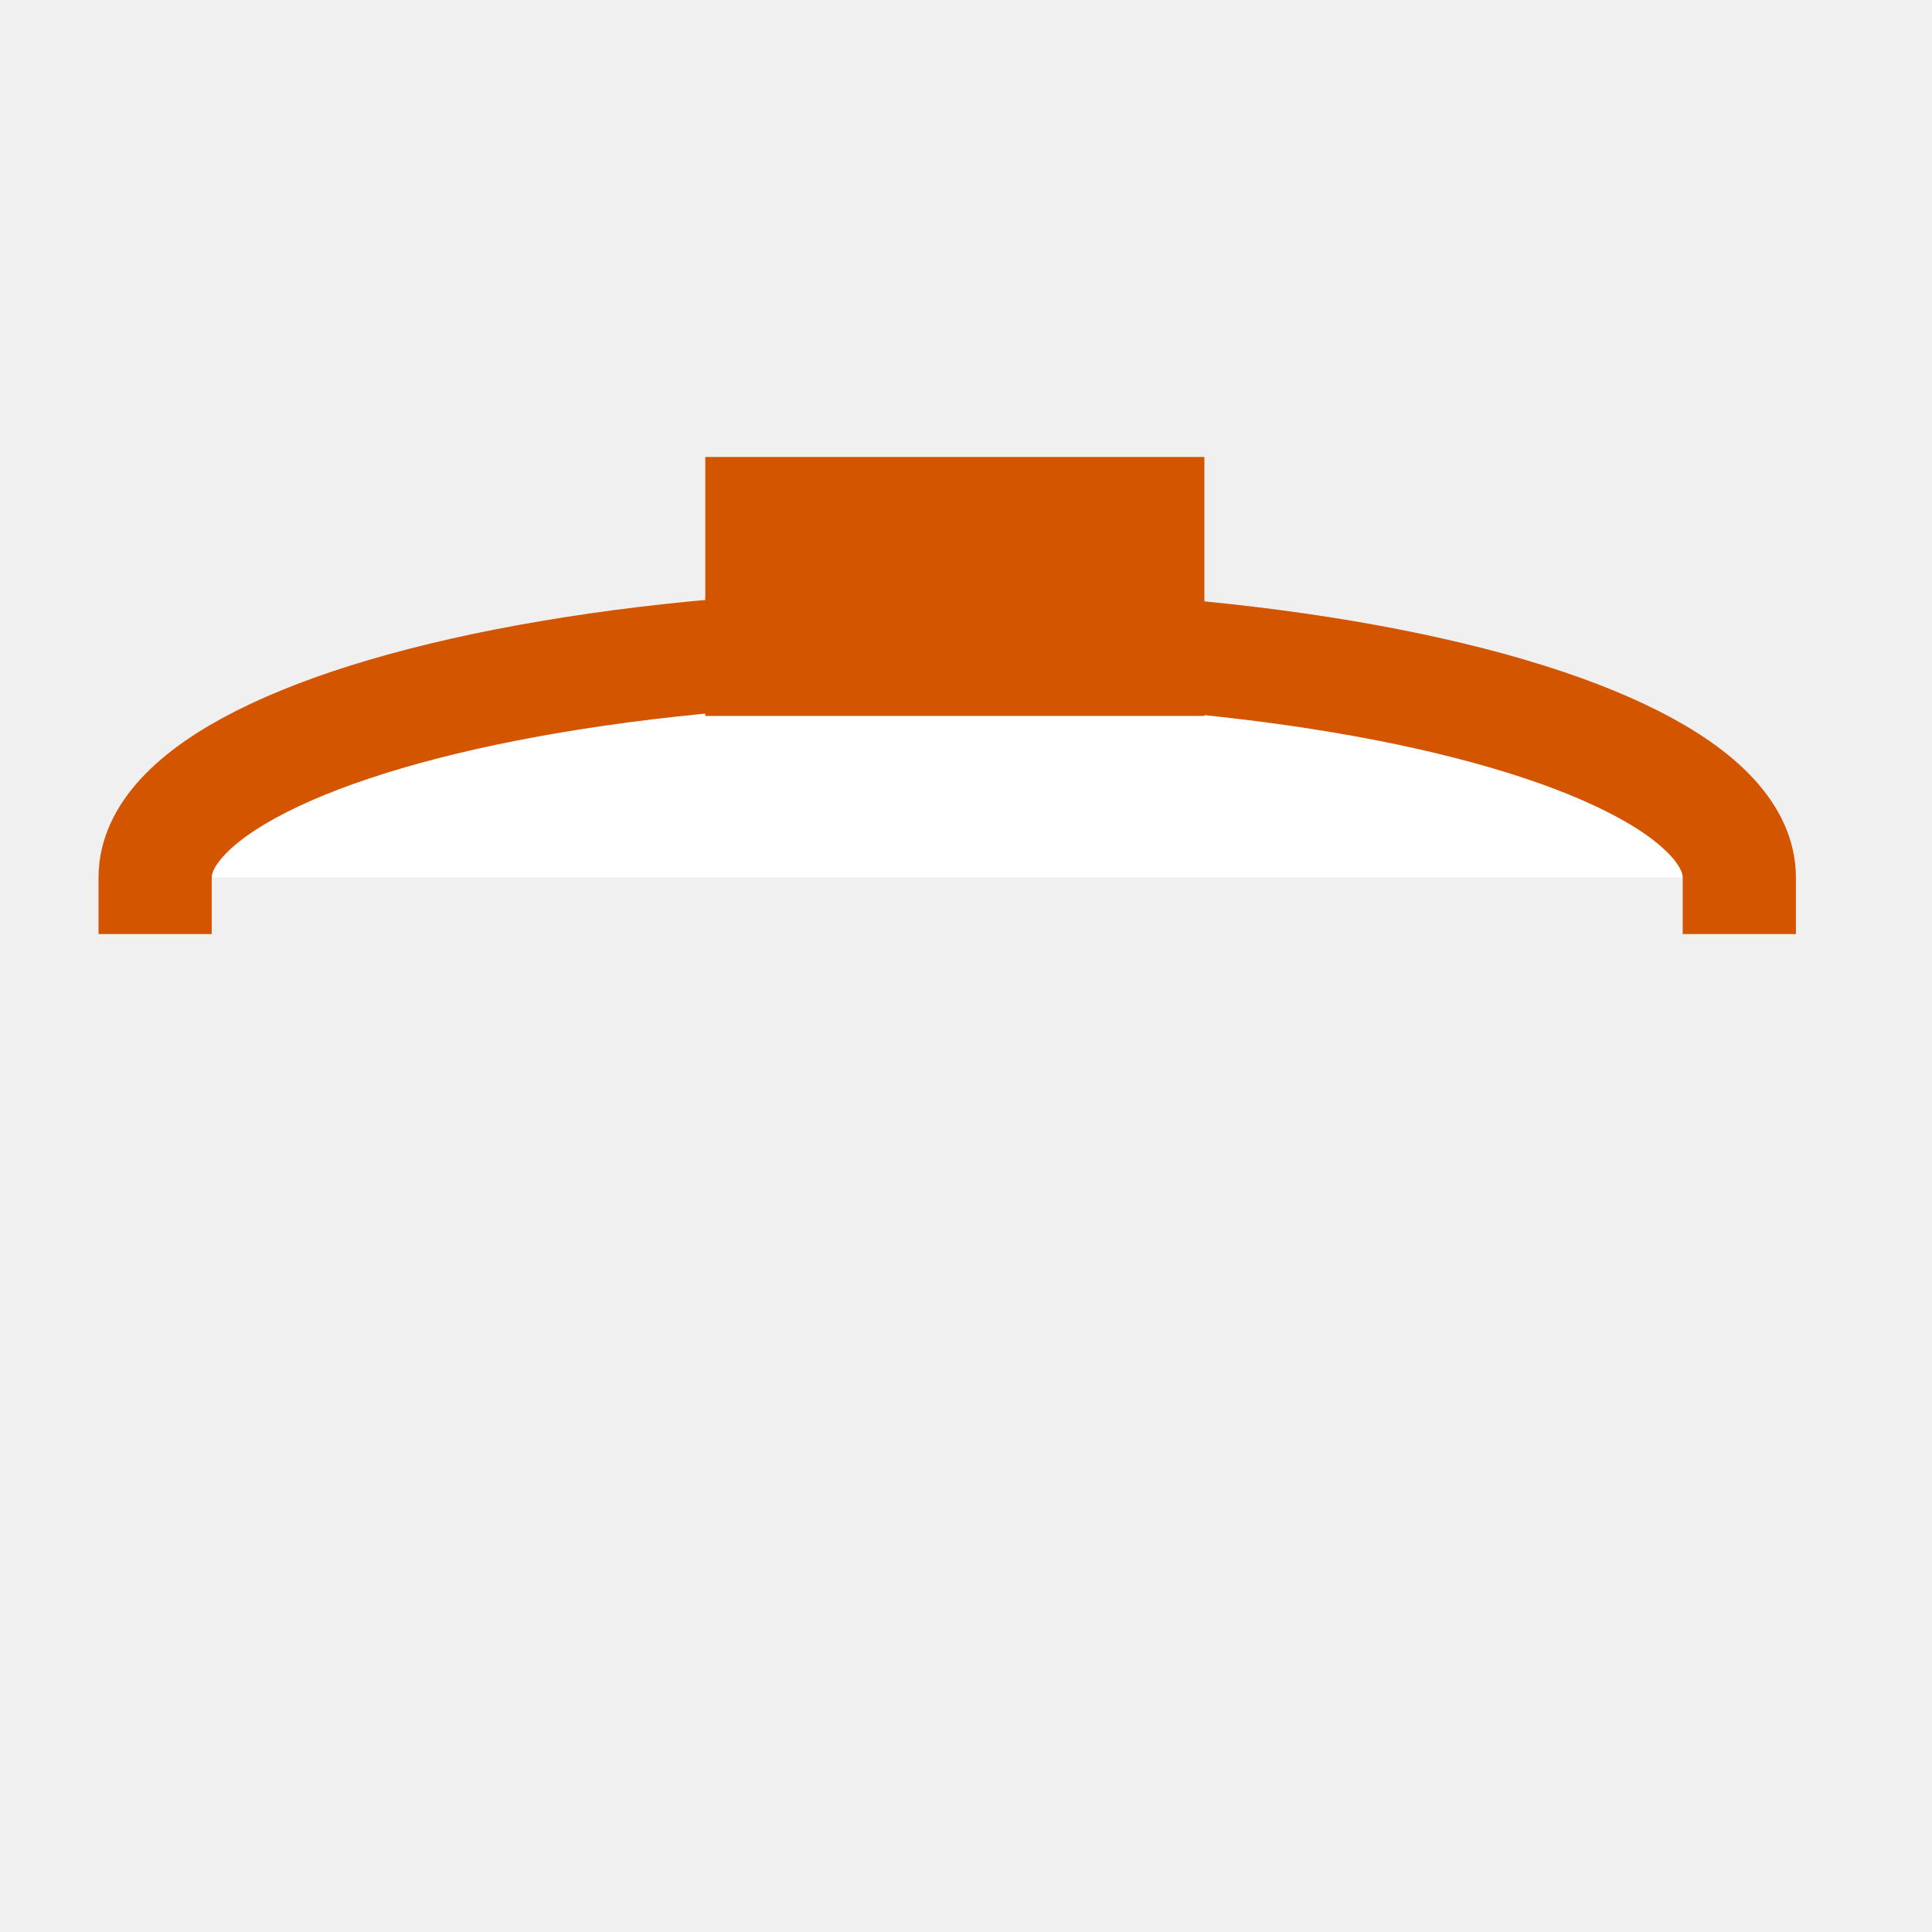
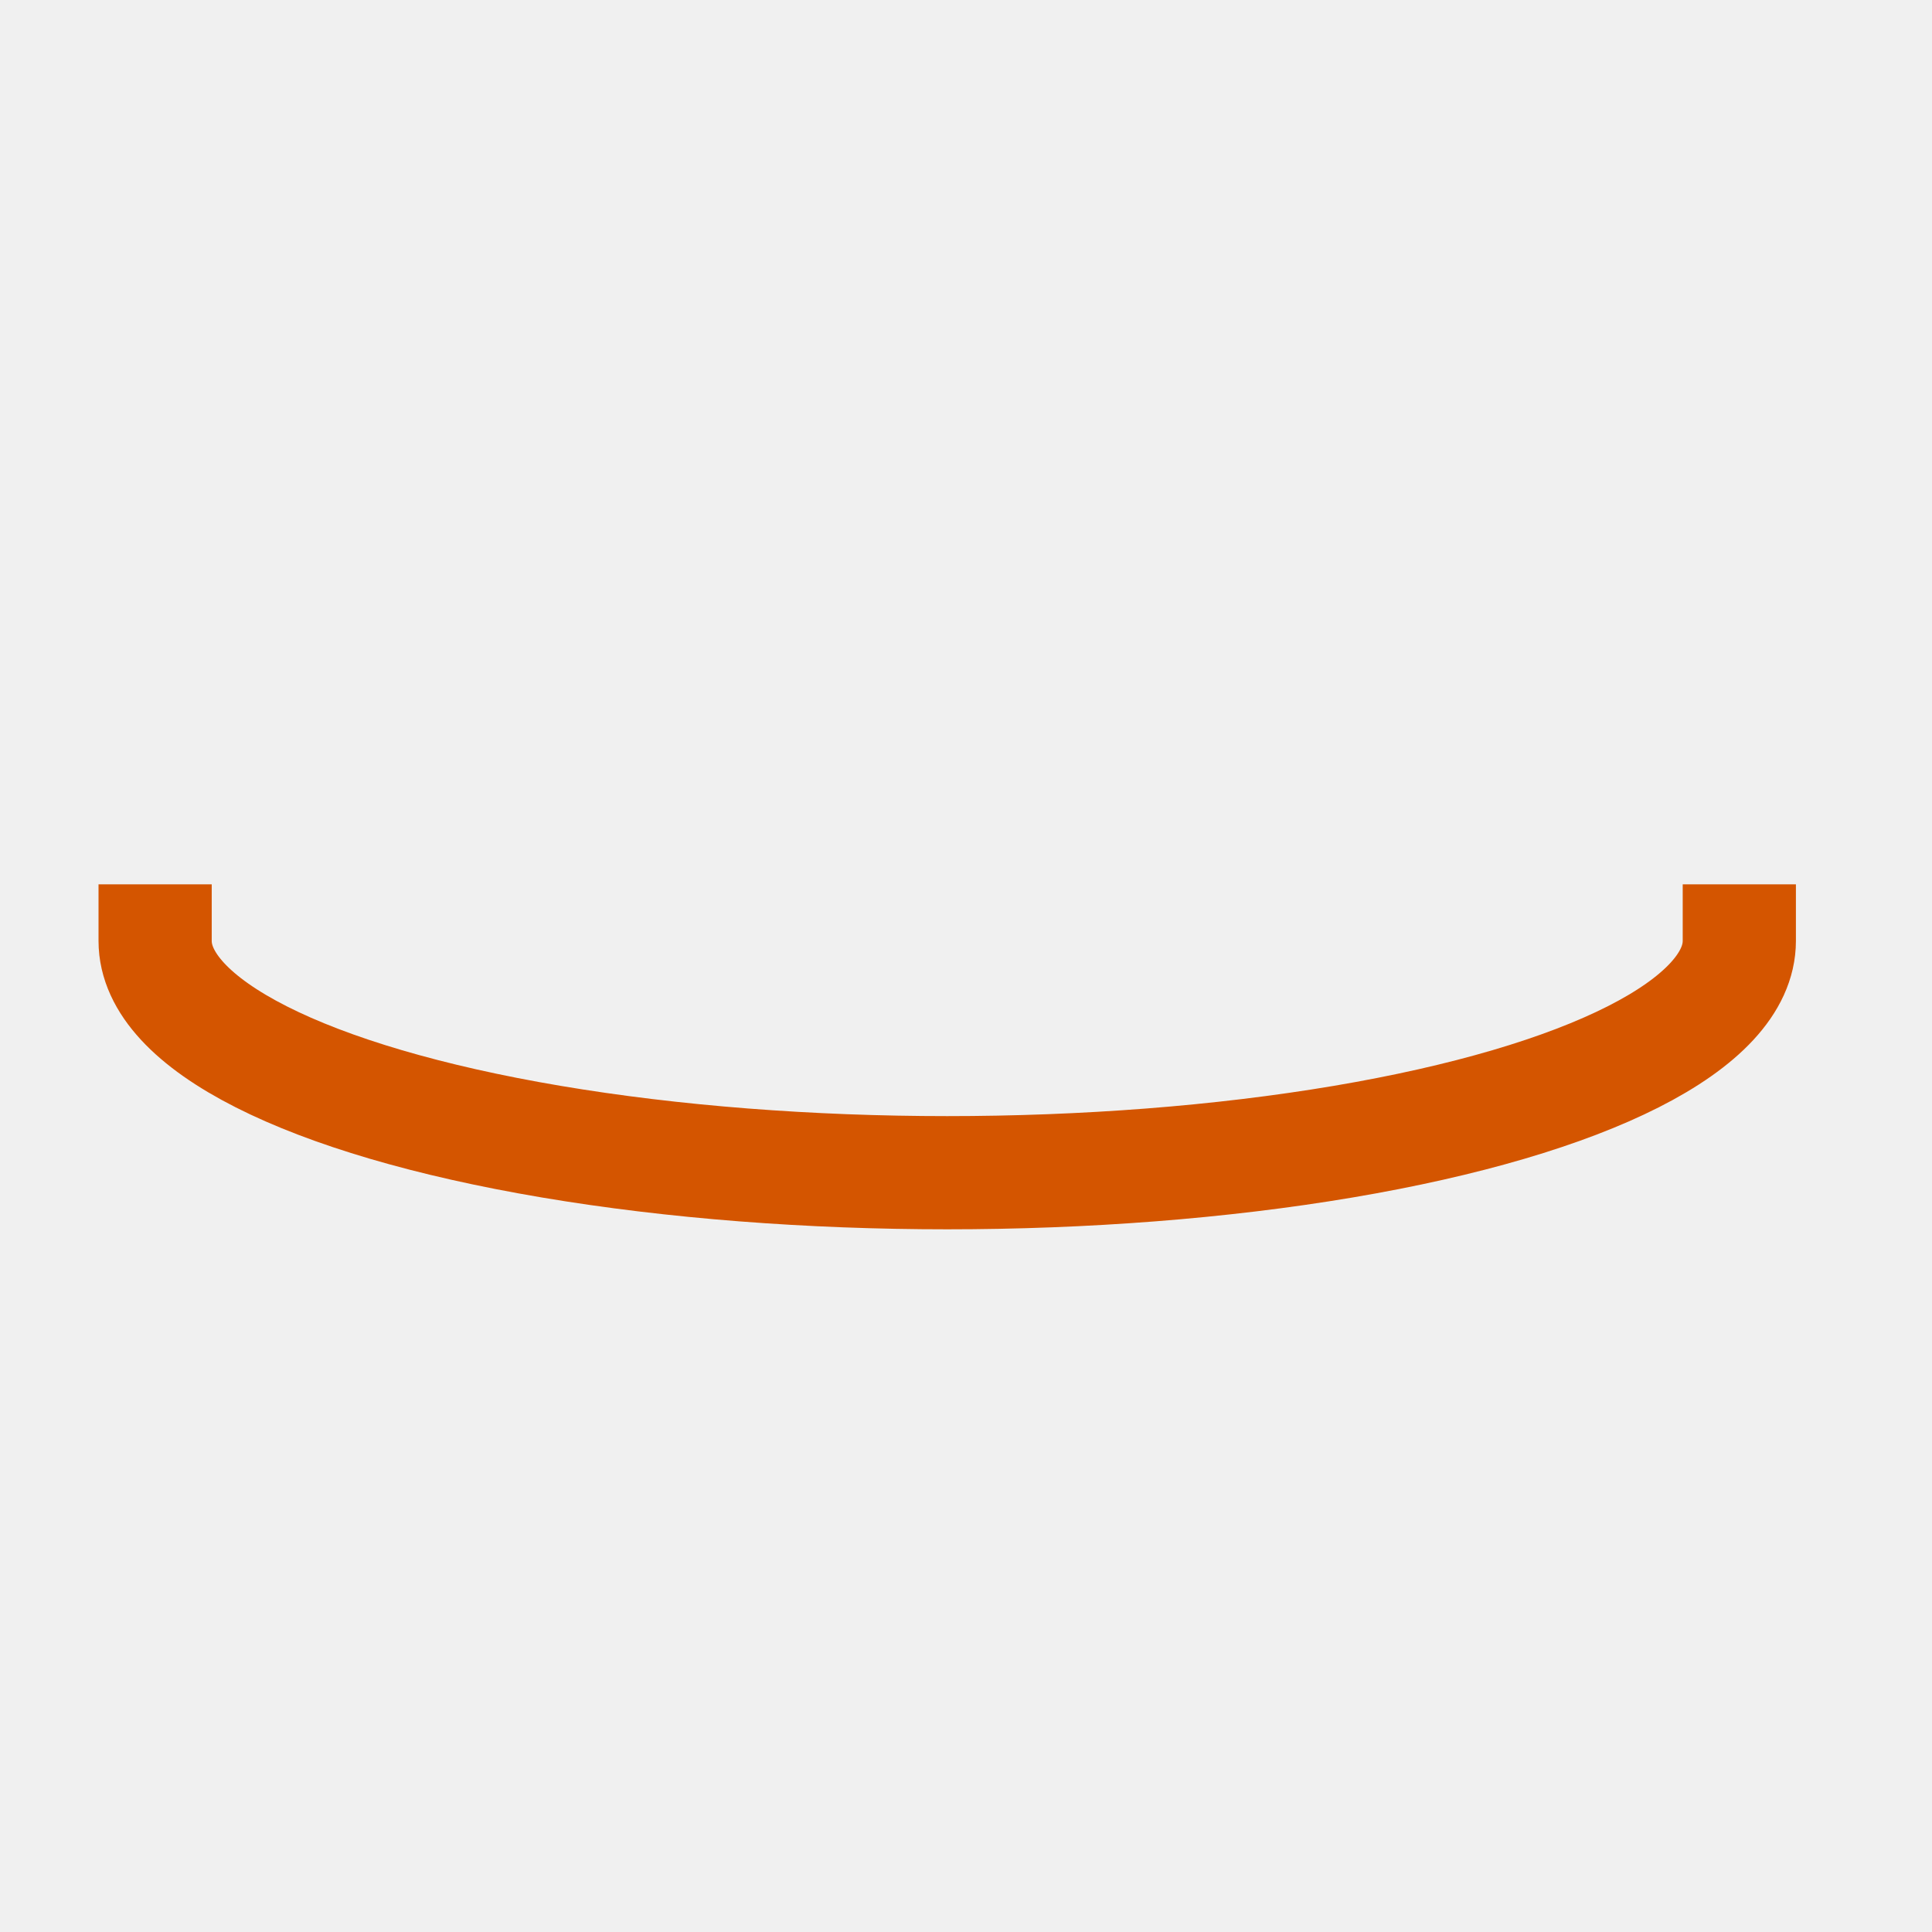
<svg xmlns="http://www.w3.org/2000/svg" width="256" height="256" viewBox="0 0 256 256" id="svg4144" version="1.1">
  <defs id="defs4146" />
  <g id="layer1" transform="translate(0,-796.3622)">
-     <path style="opacity:1;fill:#ffffff;fill-opacity:1;stroke:#d45500;stroke-width:15;stroke-linecap:square;stroke-linejoin:miter;stroke-miterlimit:4;stroke-dasharray:none;stroke-dashoffset:70;stroke-opacity:1" id="path4692" d="m -20.555,-912.631 a 104.957,30.711 0 0 1 -52.478,26.596 104.957,30.711 0 0 1 -104.957,0 104.957,30.711 0 0 1 -52.478,-26.596" transform="scale(-1,-1)" />
-     <path style="display:none;opacity:1;fill:#ffffff;fill-opacity:1;stroke:#d45500;stroke-width:15;stroke-linecap:square;stroke-linejoin:miter;stroke-miterlimit:4;stroke-dasharray:none;stroke-dashoffset:70;stroke-opacity:1" id="path4692-9" d="m 230.468,921.042 a 104.957,30.711 0 0 1 -52.478,26.596 104.957,30.711 0 0 1 -104.957,0 104.957,30.711 0 0 1 -52.478,-26.596" />
-     <rect style="opacity:1;fill:#d45500;fill-opacity:1;stroke:#d45500;stroke-width:3;stroke-linecap:square;stroke-linejoin:miter;stroke-miterlimit:4;stroke-dasharray:none;stroke-dashoffset:70;stroke-opacity:1" id="rect4731" width="63.135" height="31.315" x="94.954" y="858.413" />
+     <path style="display:none;opacity:1;fill:none;fill-opacity:1;stroke:#d45500;stroke-width:15;stroke-linecap:square;stroke-linejoin:miter;stroke-miterlimit:4;stroke-dasharray:none;stroke-dashoffset:70;stroke-opacity:1" id="path4692" d="m -20.555,-912.631 a 104.957,30.711 0 0 1 -52.478,26.596 104.957,30.711 0 0 1 -104.957,0 104.957,30.711 0 0 1 -52.478,-26.596" transform="scale(-1,-1)" />
+     <path style="opacity:1;fill:none;fill-opacity:1;stroke:#d45500;stroke-width:15;stroke-linecap:square;stroke-linejoin:miter;stroke-miterlimit:4;stroke-dasharray:none;stroke-dashoffset:70;stroke-opacity:1" id="path4692-9" d="m 230.468,921.042 a 104.957,30.711 0 0 1 -52.478,26.596 104.957,30.711 0 0 1 -104.957,0 104.957,30.711 0 0 1 -52.478,-26.596" />
+     <rect style="display:none;opacity:1;fill:#d45500;fill-opacity:1;stroke:#d45500;stroke-width:3;stroke-linecap:square;stroke-linejoin:miter;stroke-miterlimit:4;stroke-dasharray:none;stroke-dashoffset:70;stroke-opacity:1" id="rect4731" width="63.135" height="31.315" x="94.954" y="858.413" />
  </g>
</svg>
